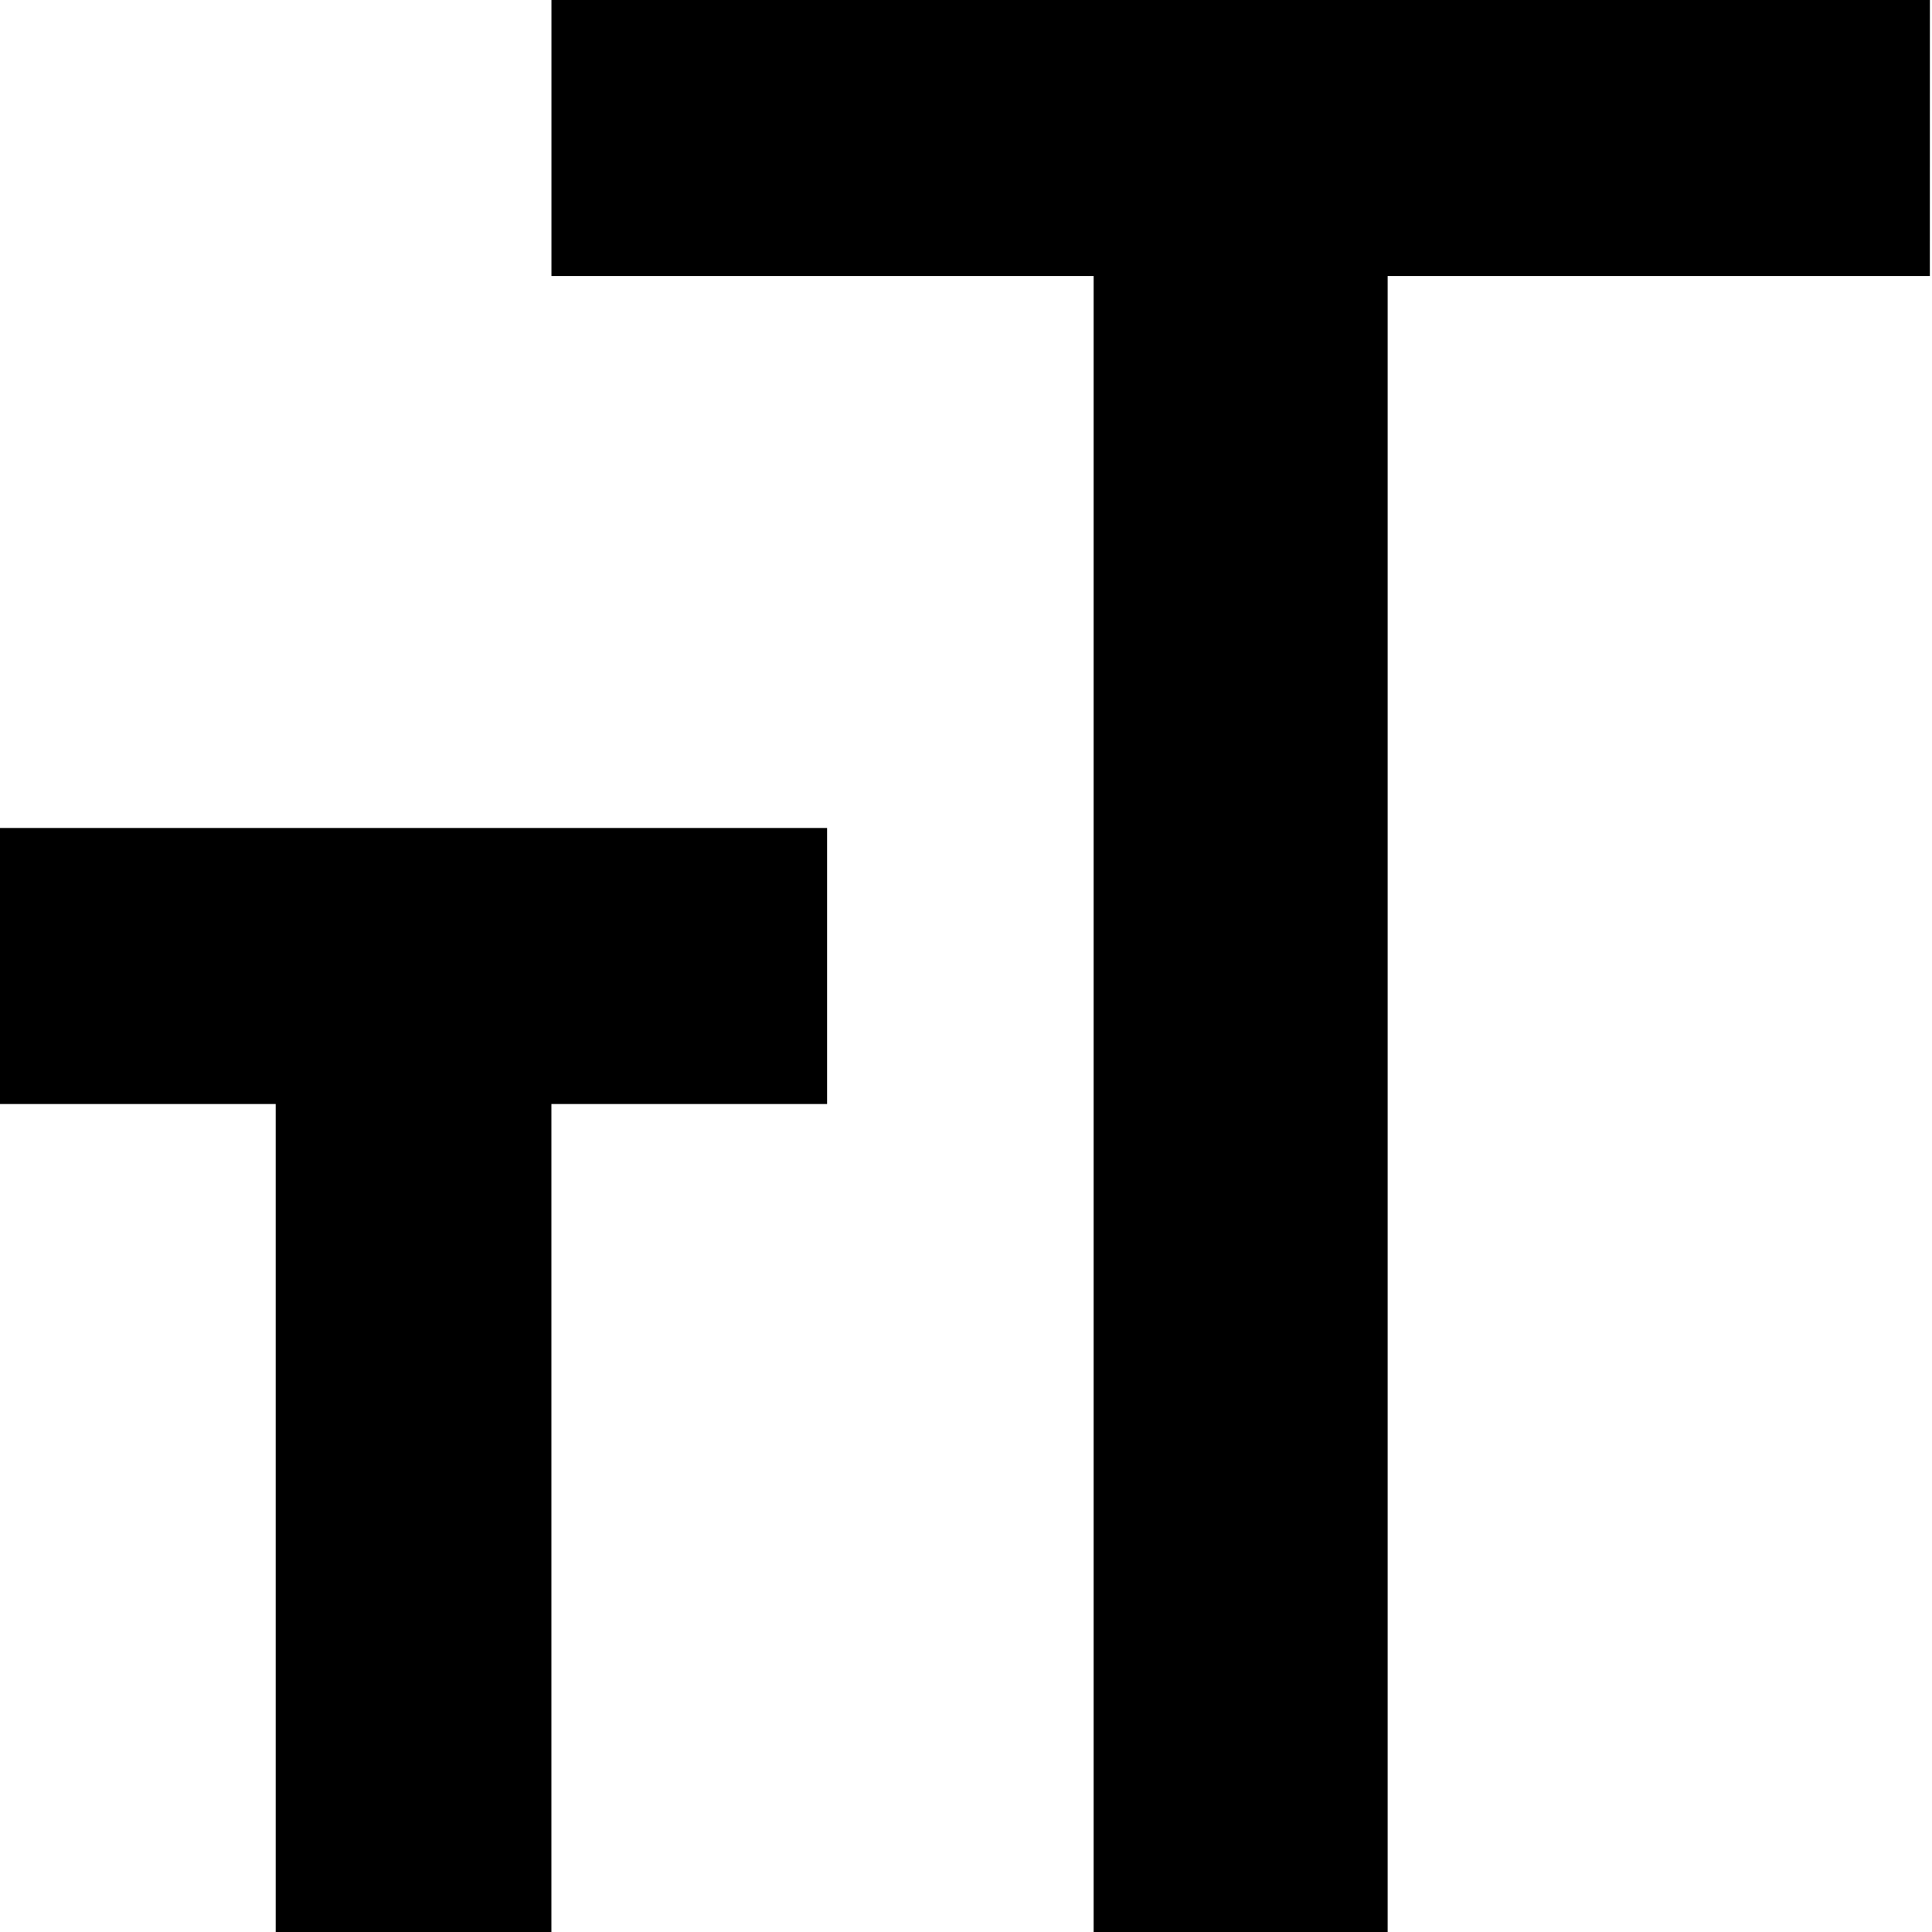
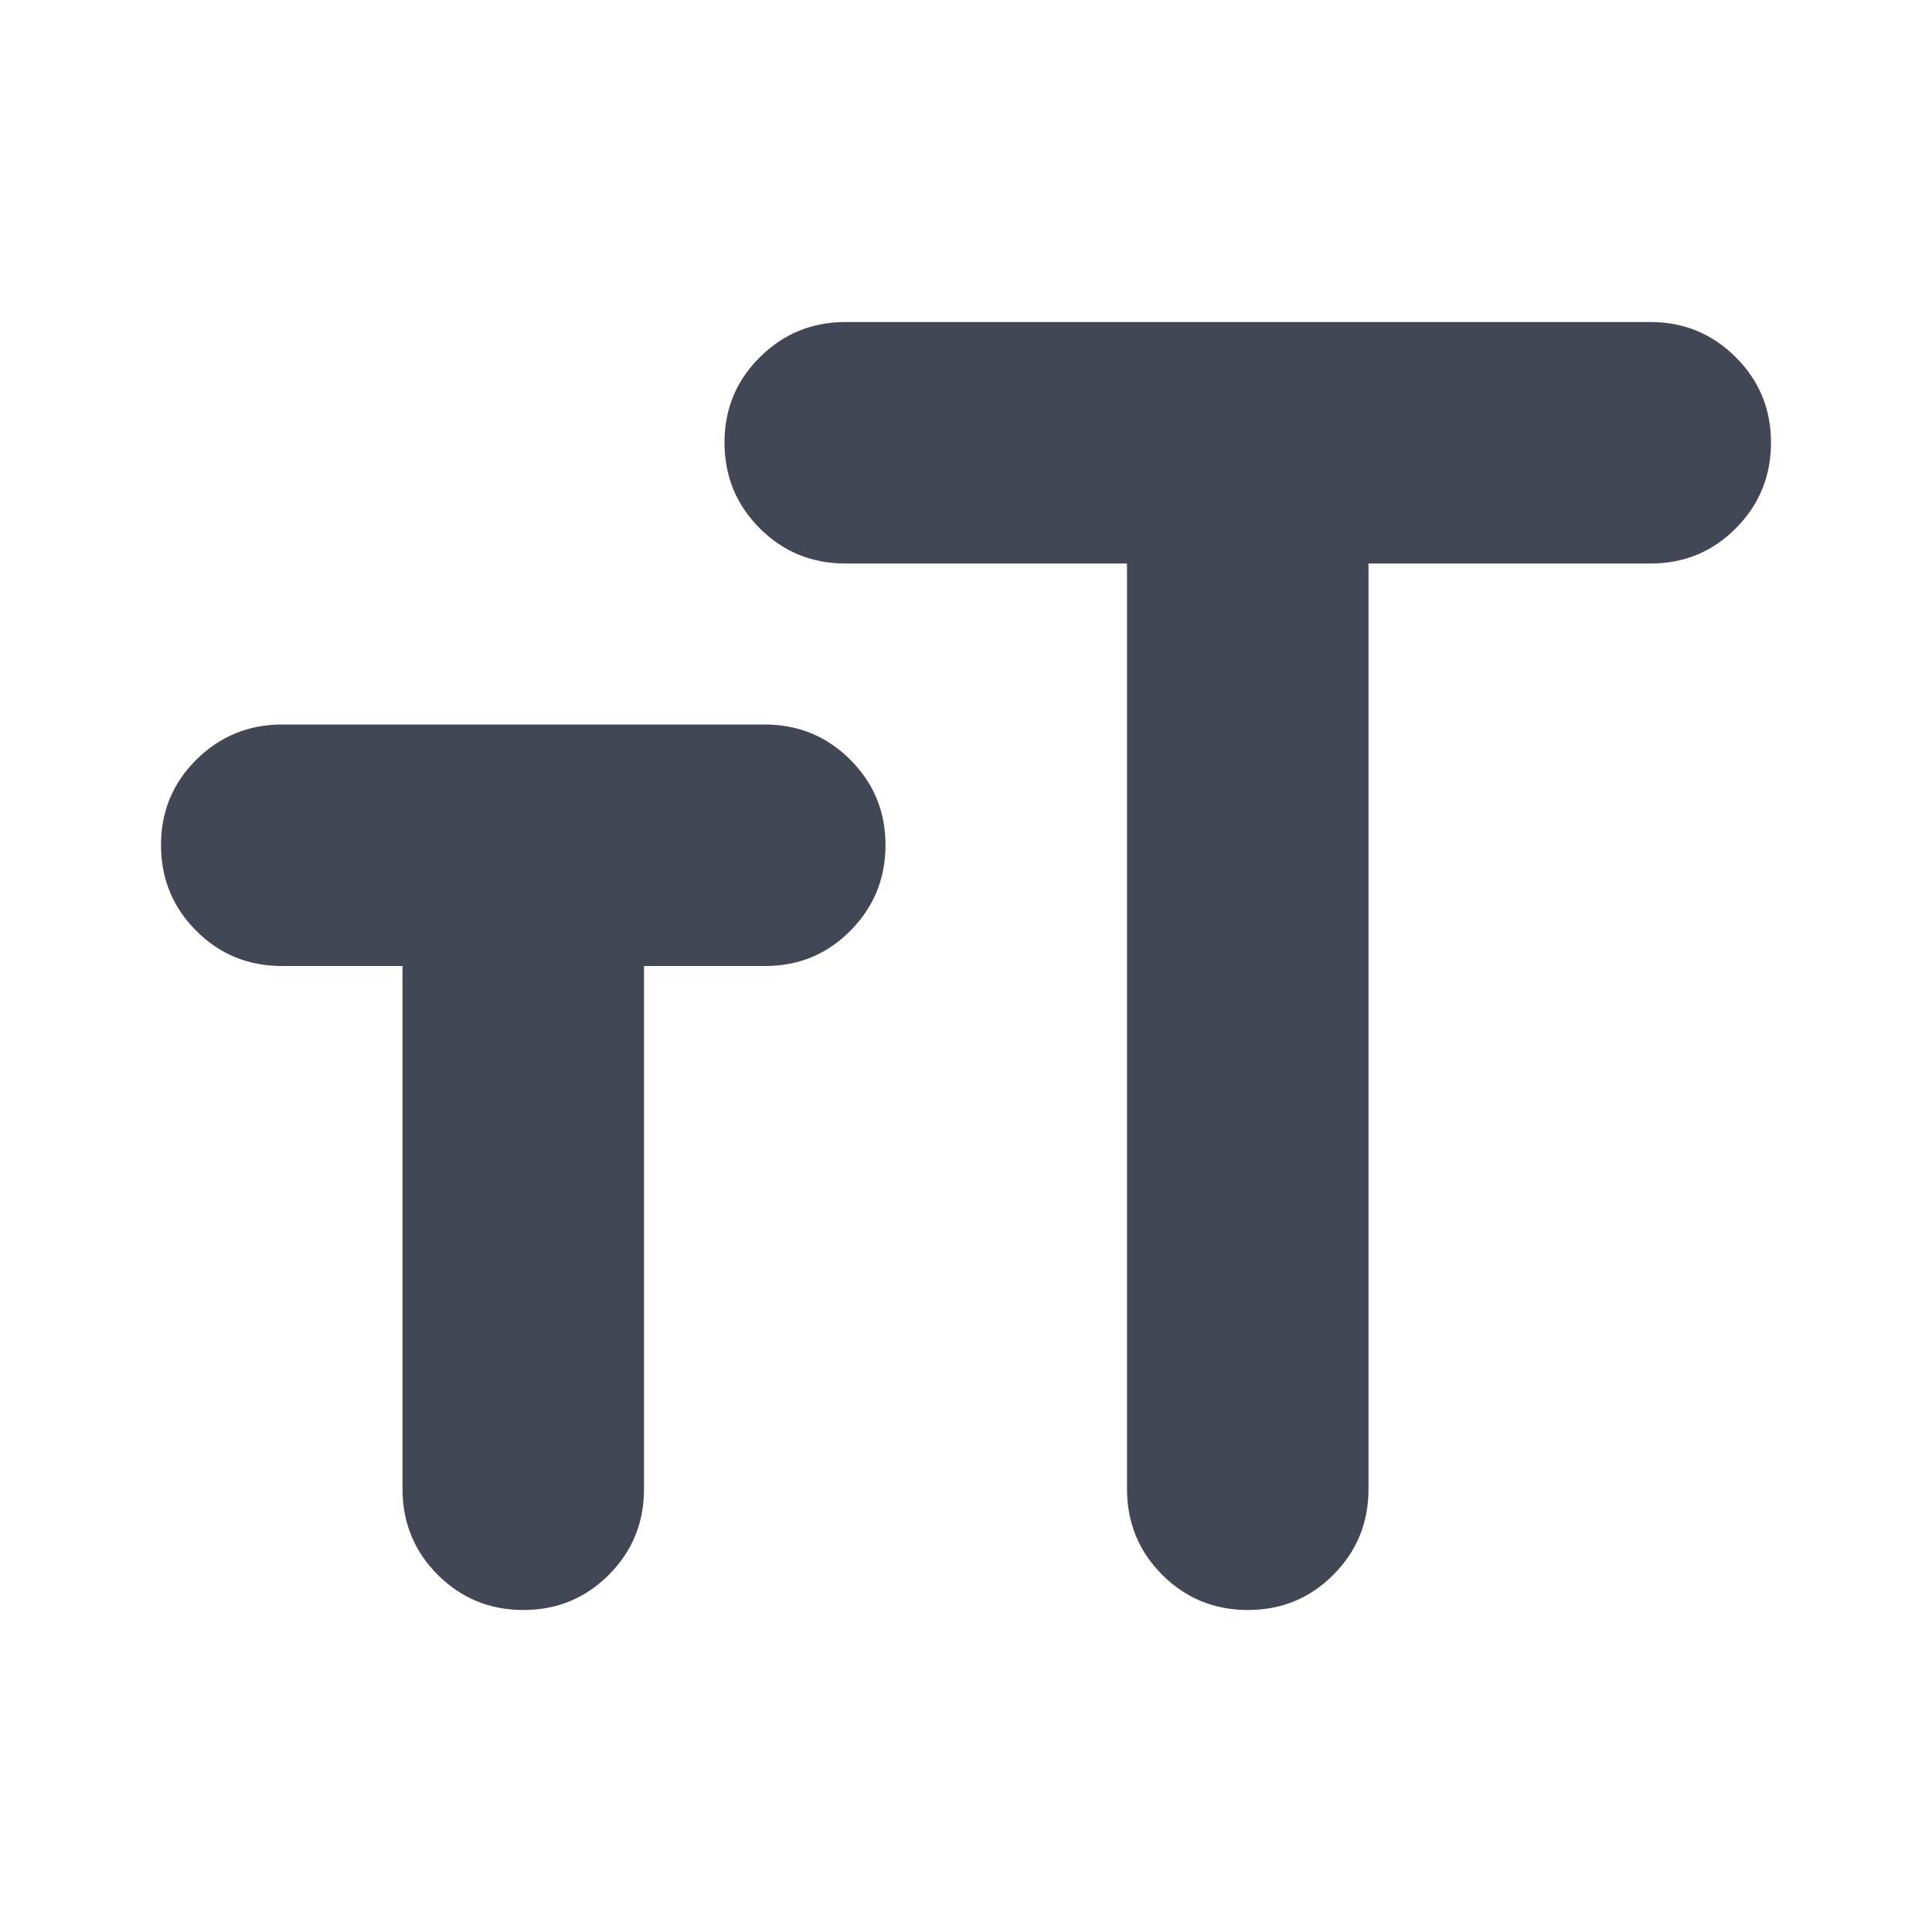
- <svg xmlns="http://www.w3.org/2000/svg" width="128" height="128">
-   <path d="M0 54.857h54.796v18.286H36.531V128H18.265V73.143H0V54.857zm127.857-36.571H91.935V128H72.456V18.286H36.534V0h91.326l-.003 18.286z" />
+ <svg xmlns="http://www.w3.org/2000/svg" width="1024" height="1024" viewBox="0 0 24 24">
+   <path fill="#414755" d="M14 7h-3.5q-.625 0-1.062-.437T9 5.5t.438-1.062T10.5 4h10q.625 0 1.063.438T22 5.5t-.437 1.063T20.5 7H17v11.5q0 .625-.437 1.063T15.5 20t-1.062-.437T14 18.5zm-9 5H3.5q-.625 0-1.062-.437T2 10.5t.438-1.062T3.5 9h6q.625 0 1.063.438T11 10.5t-.437 1.063T9.5 12H8v6.5q0 .625-.437 1.063T6.5 20t-1.062-.437T5 18.5z" />
</svg>
